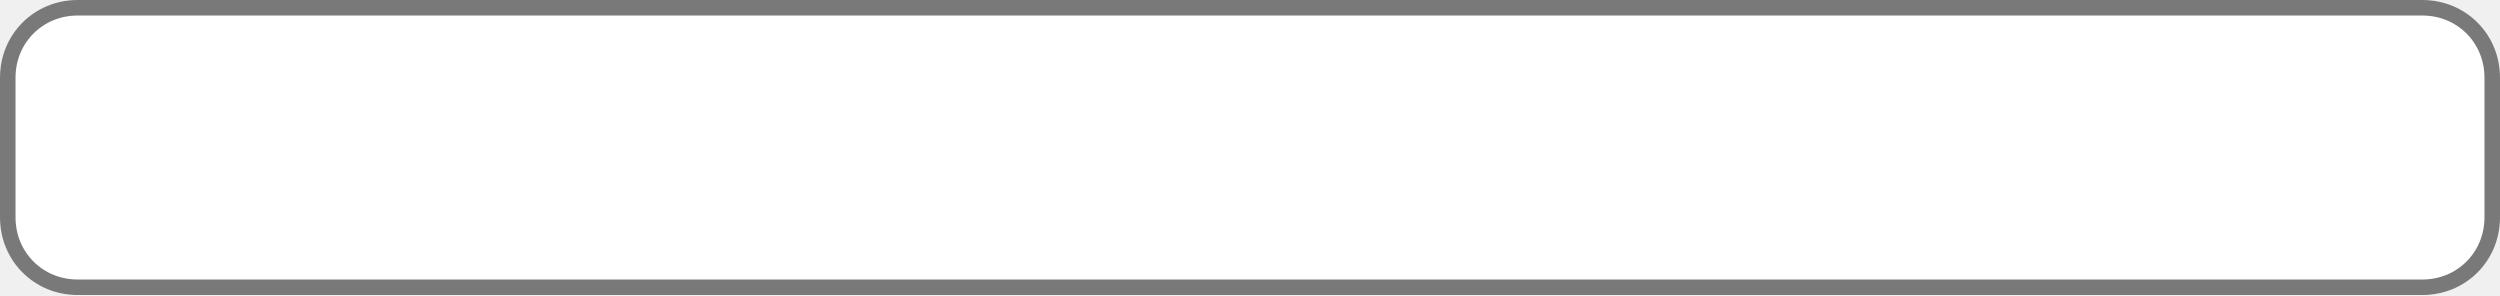
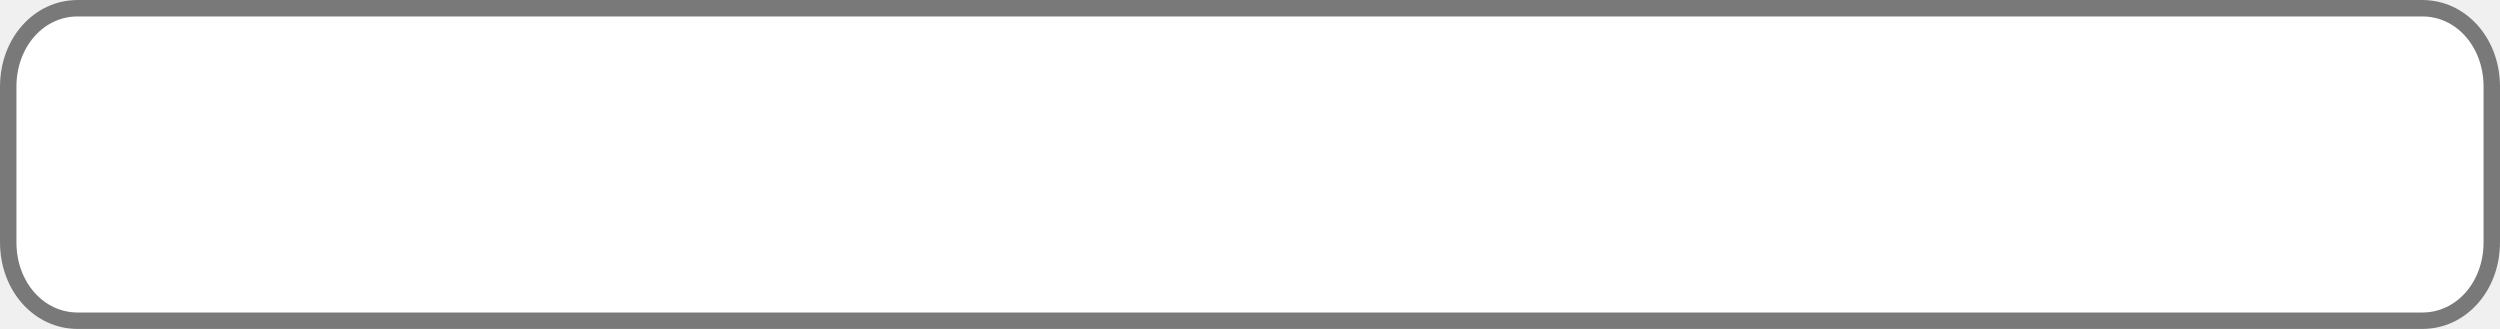
- <svg xmlns="http://www.w3.org/2000/svg" version="1.1" width="161px" height="19px">
+ <svg xmlns="http://www.w3.org/2000/svg" version="1.1" width="152px" height="20px">
  <defs>
-     <mask fill="white" id="clip43">
-       <path d="M 0 14  L 0 5  C 0 2.2  2.2 0  5 0  L 44 0  L 45 0  L 81 0  L 95 0  L 107 0  L 156 0  C 158.8 0  161 2.2  161 5  L 161 14  C 161 16.8  158.8 19  156 19  L 5 19  C 2.2 19  0 16.8  0 14  Z " fill-rule="evenodd" />
+     <mask fill="white" id="clip29">
+       <path d="M 0 14.737  L 0 5.263  C 0 2.316  2.077 0  4.72 0  L 41.54 0  L 42.484 0  L 76.472 0  L 89.689 0  L 101.019 0  L 147.28 0  C 149.923 0  152 2.316  152 5.263  L 152 14.737  C 152 17.684  149.923 20  147.28 20  L 4.72 20  C 2.077 20  0 17.684  0 14.737  Z " fill-rule="evenodd" />
    </mask>
  </defs>
-   <g transform="matrix(1 0 0 1 -91 -254 )">
-     <path d="M 0 14  L 0 5  C 0 2.2  2.2 0  5 0  L 44 0  L 45 0  L 81 0  L 95 0  L 107 0  L 156 0  C 158.8 0  161 2.2  161 5  L 161 14  C 161 16.8  158.8 19  156 19  L 5 19  C 2.2 19  0 16.8  0 14  Z " fill-rule="nonzero" fill="#ffffff" stroke="none" transform="matrix(1 0 0 1 91 254 )" />
-     <path d="M 0 14  L 0 5  C 0 2.2  2.2 0  5 0  L 44 0  L 45 0  L 81 0  L 95 0  L 107 0  L 156 0  C 158.8 0  161 2.2  161 5  L 161 14  C 161 16.8  158.8 19  156 19  L 5 19  C 2.2 19  0 16.8  0 14  Z " stroke-width="2" stroke="#797979" fill="none" transform="matrix(1 0 0 1 91 254 )" mask="url(#clip43)" />
+   <g transform="matrix(1 0 0 1 -96 -254 )">
+     <path d="M 0 14.737  L 0 5.263  C 0 2.316  2.077 0  4.72 0  L 41.54 0  L 42.484 0  L 76.472 0  L 89.689 0  L 101.019 0  L 147.28 0  C 149.923 0  152 2.316  152 5.263  L 152 14.737  C 152 17.684  149.923 20  147.28 20  L 4.72 20  C 2.077 20  0 17.684  0 14.737  Z " fill-rule="nonzero" fill="#ffffff" stroke="none" transform="matrix(1 0 0 1 96 254 )" />
+     <path d="M 0 14.737  L 0 5.263  C 0 2.316  2.077 0  4.72 0  L 41.54 0  L 42.484 0  L 76.472 0  L 89.689 0  L 101.019 0  L 147.28 0  C 149.923 0  152 2.316  152 5.263  L 152 14.737  C 152 17.684  149.923 20  147.28 20  L 4.72 20  C 2.077 20  0 17.684  0 14.737  Z " stroke-width="2" stroke="#797979" fill="none" transform="matrix(1 0 0 1 96 254 )" mask="url(#clip29)" />
  </g>
</svg>
